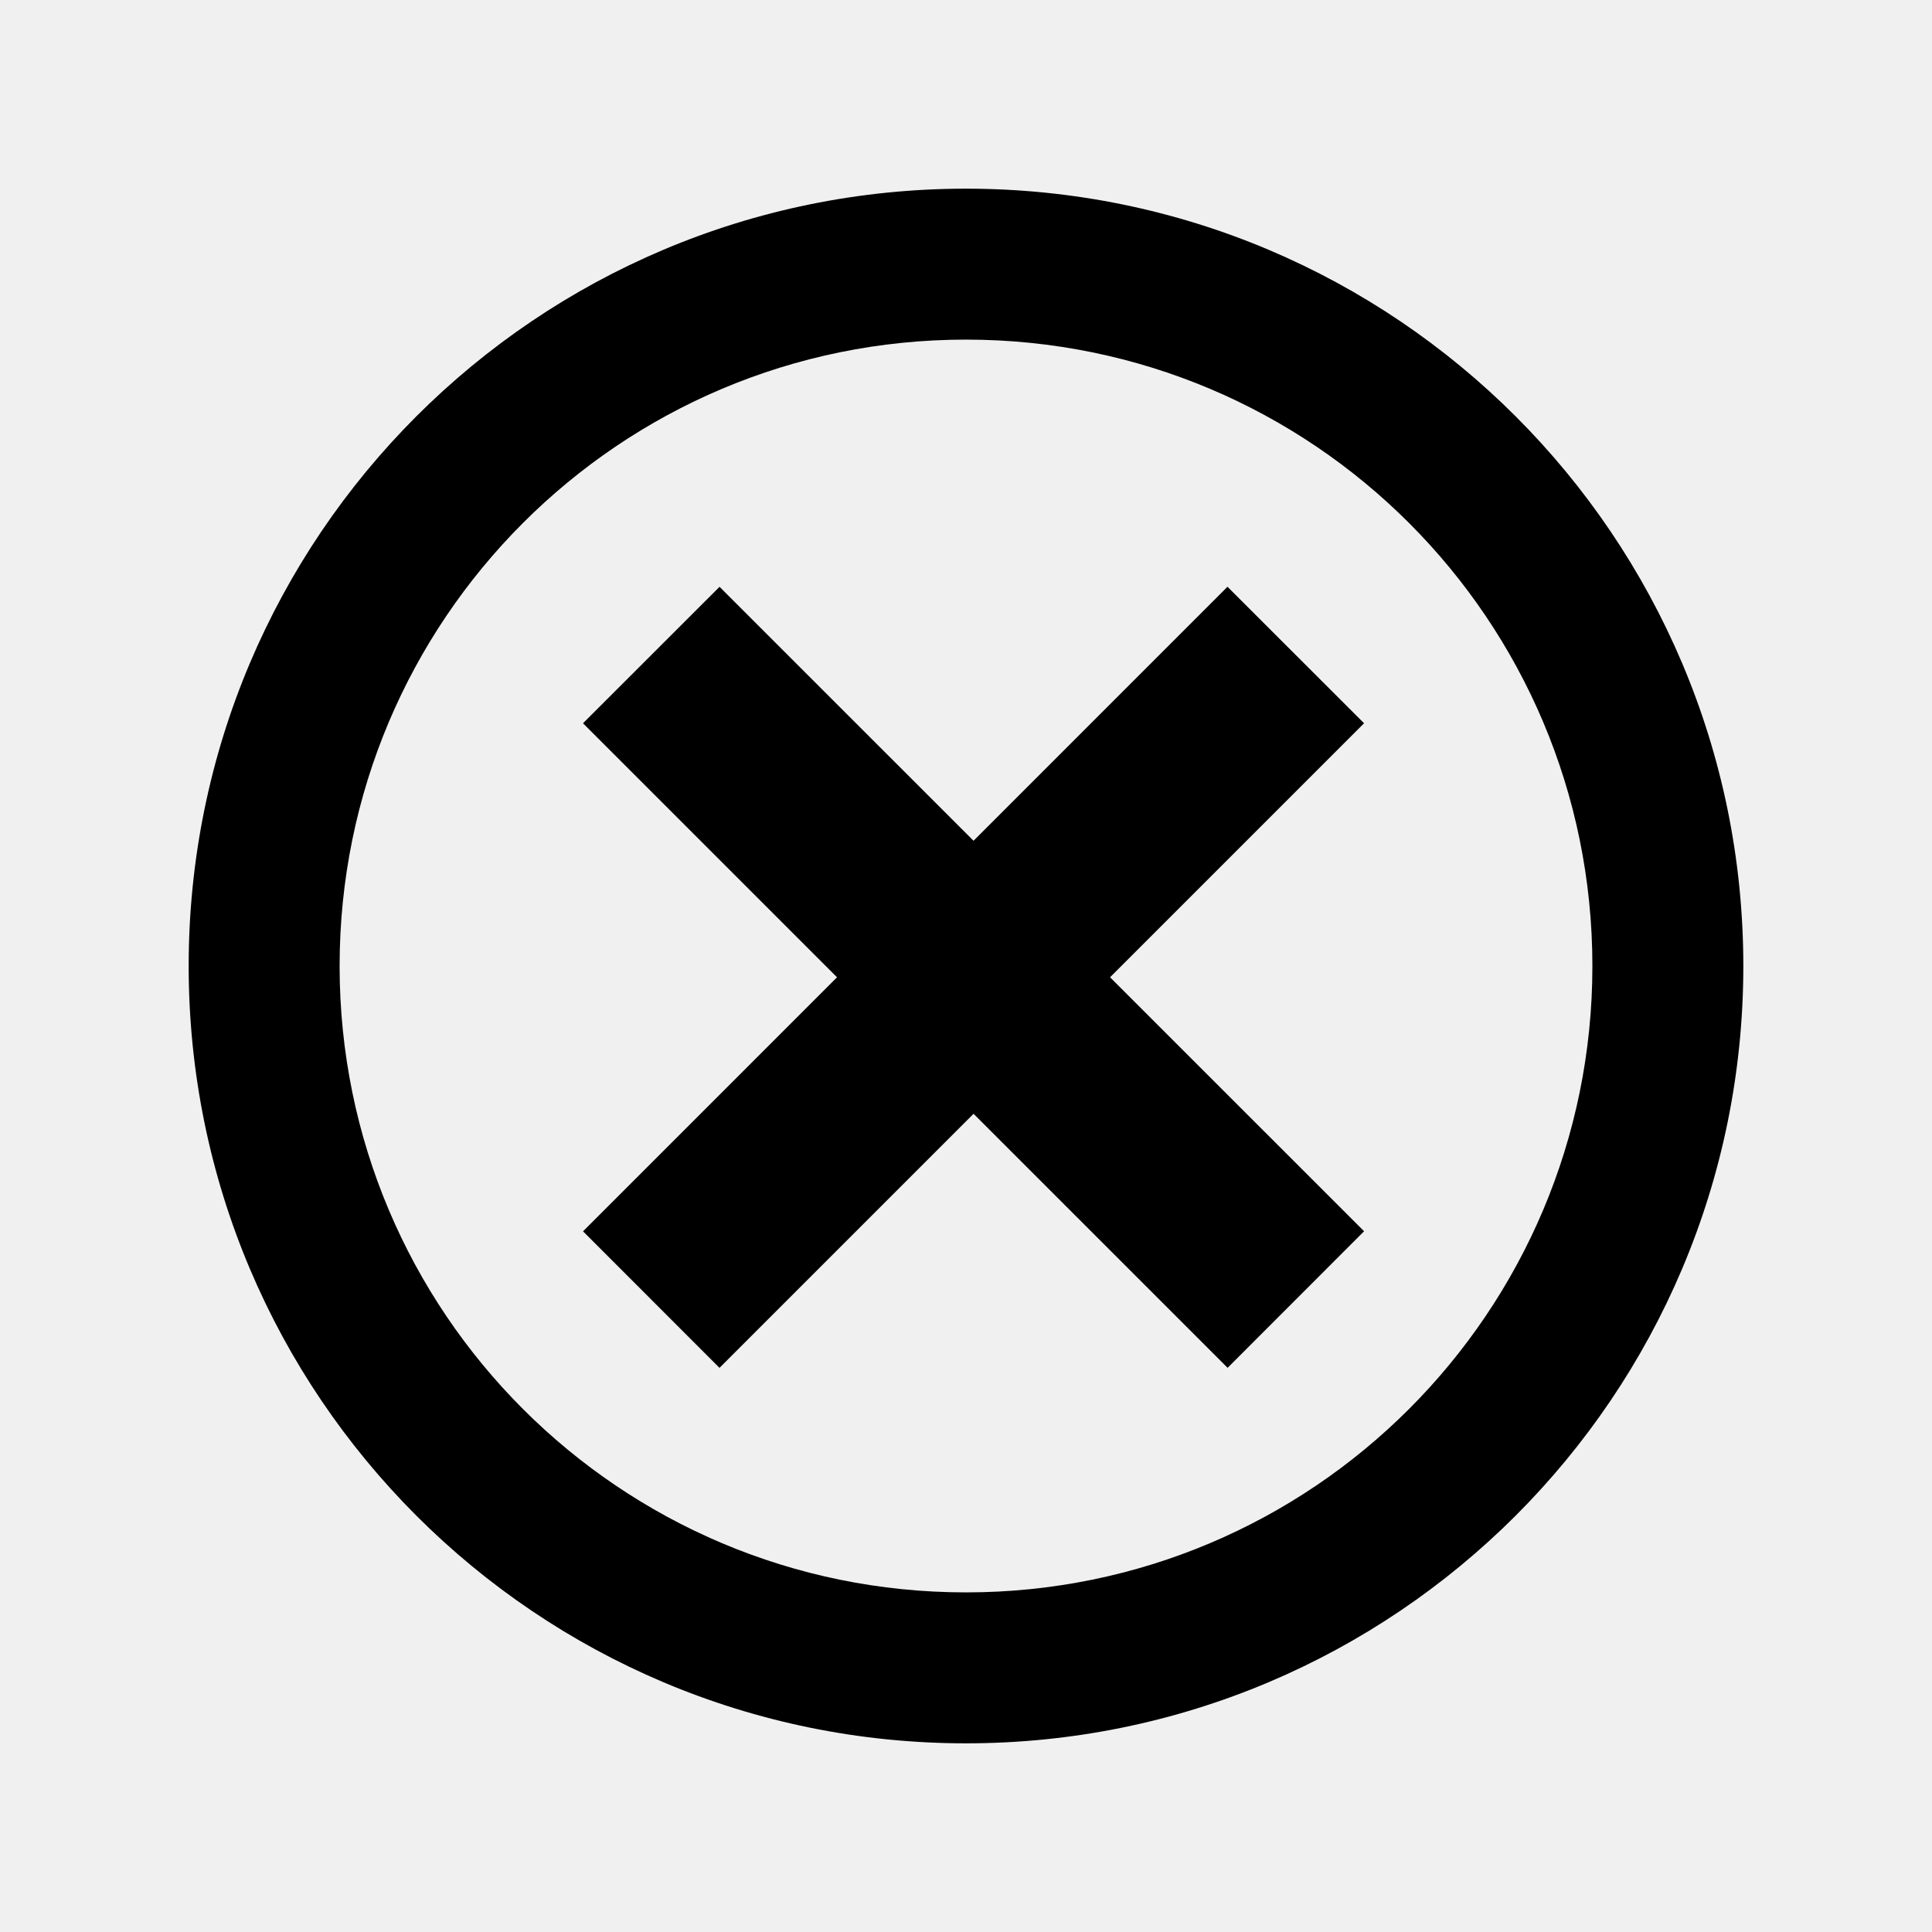
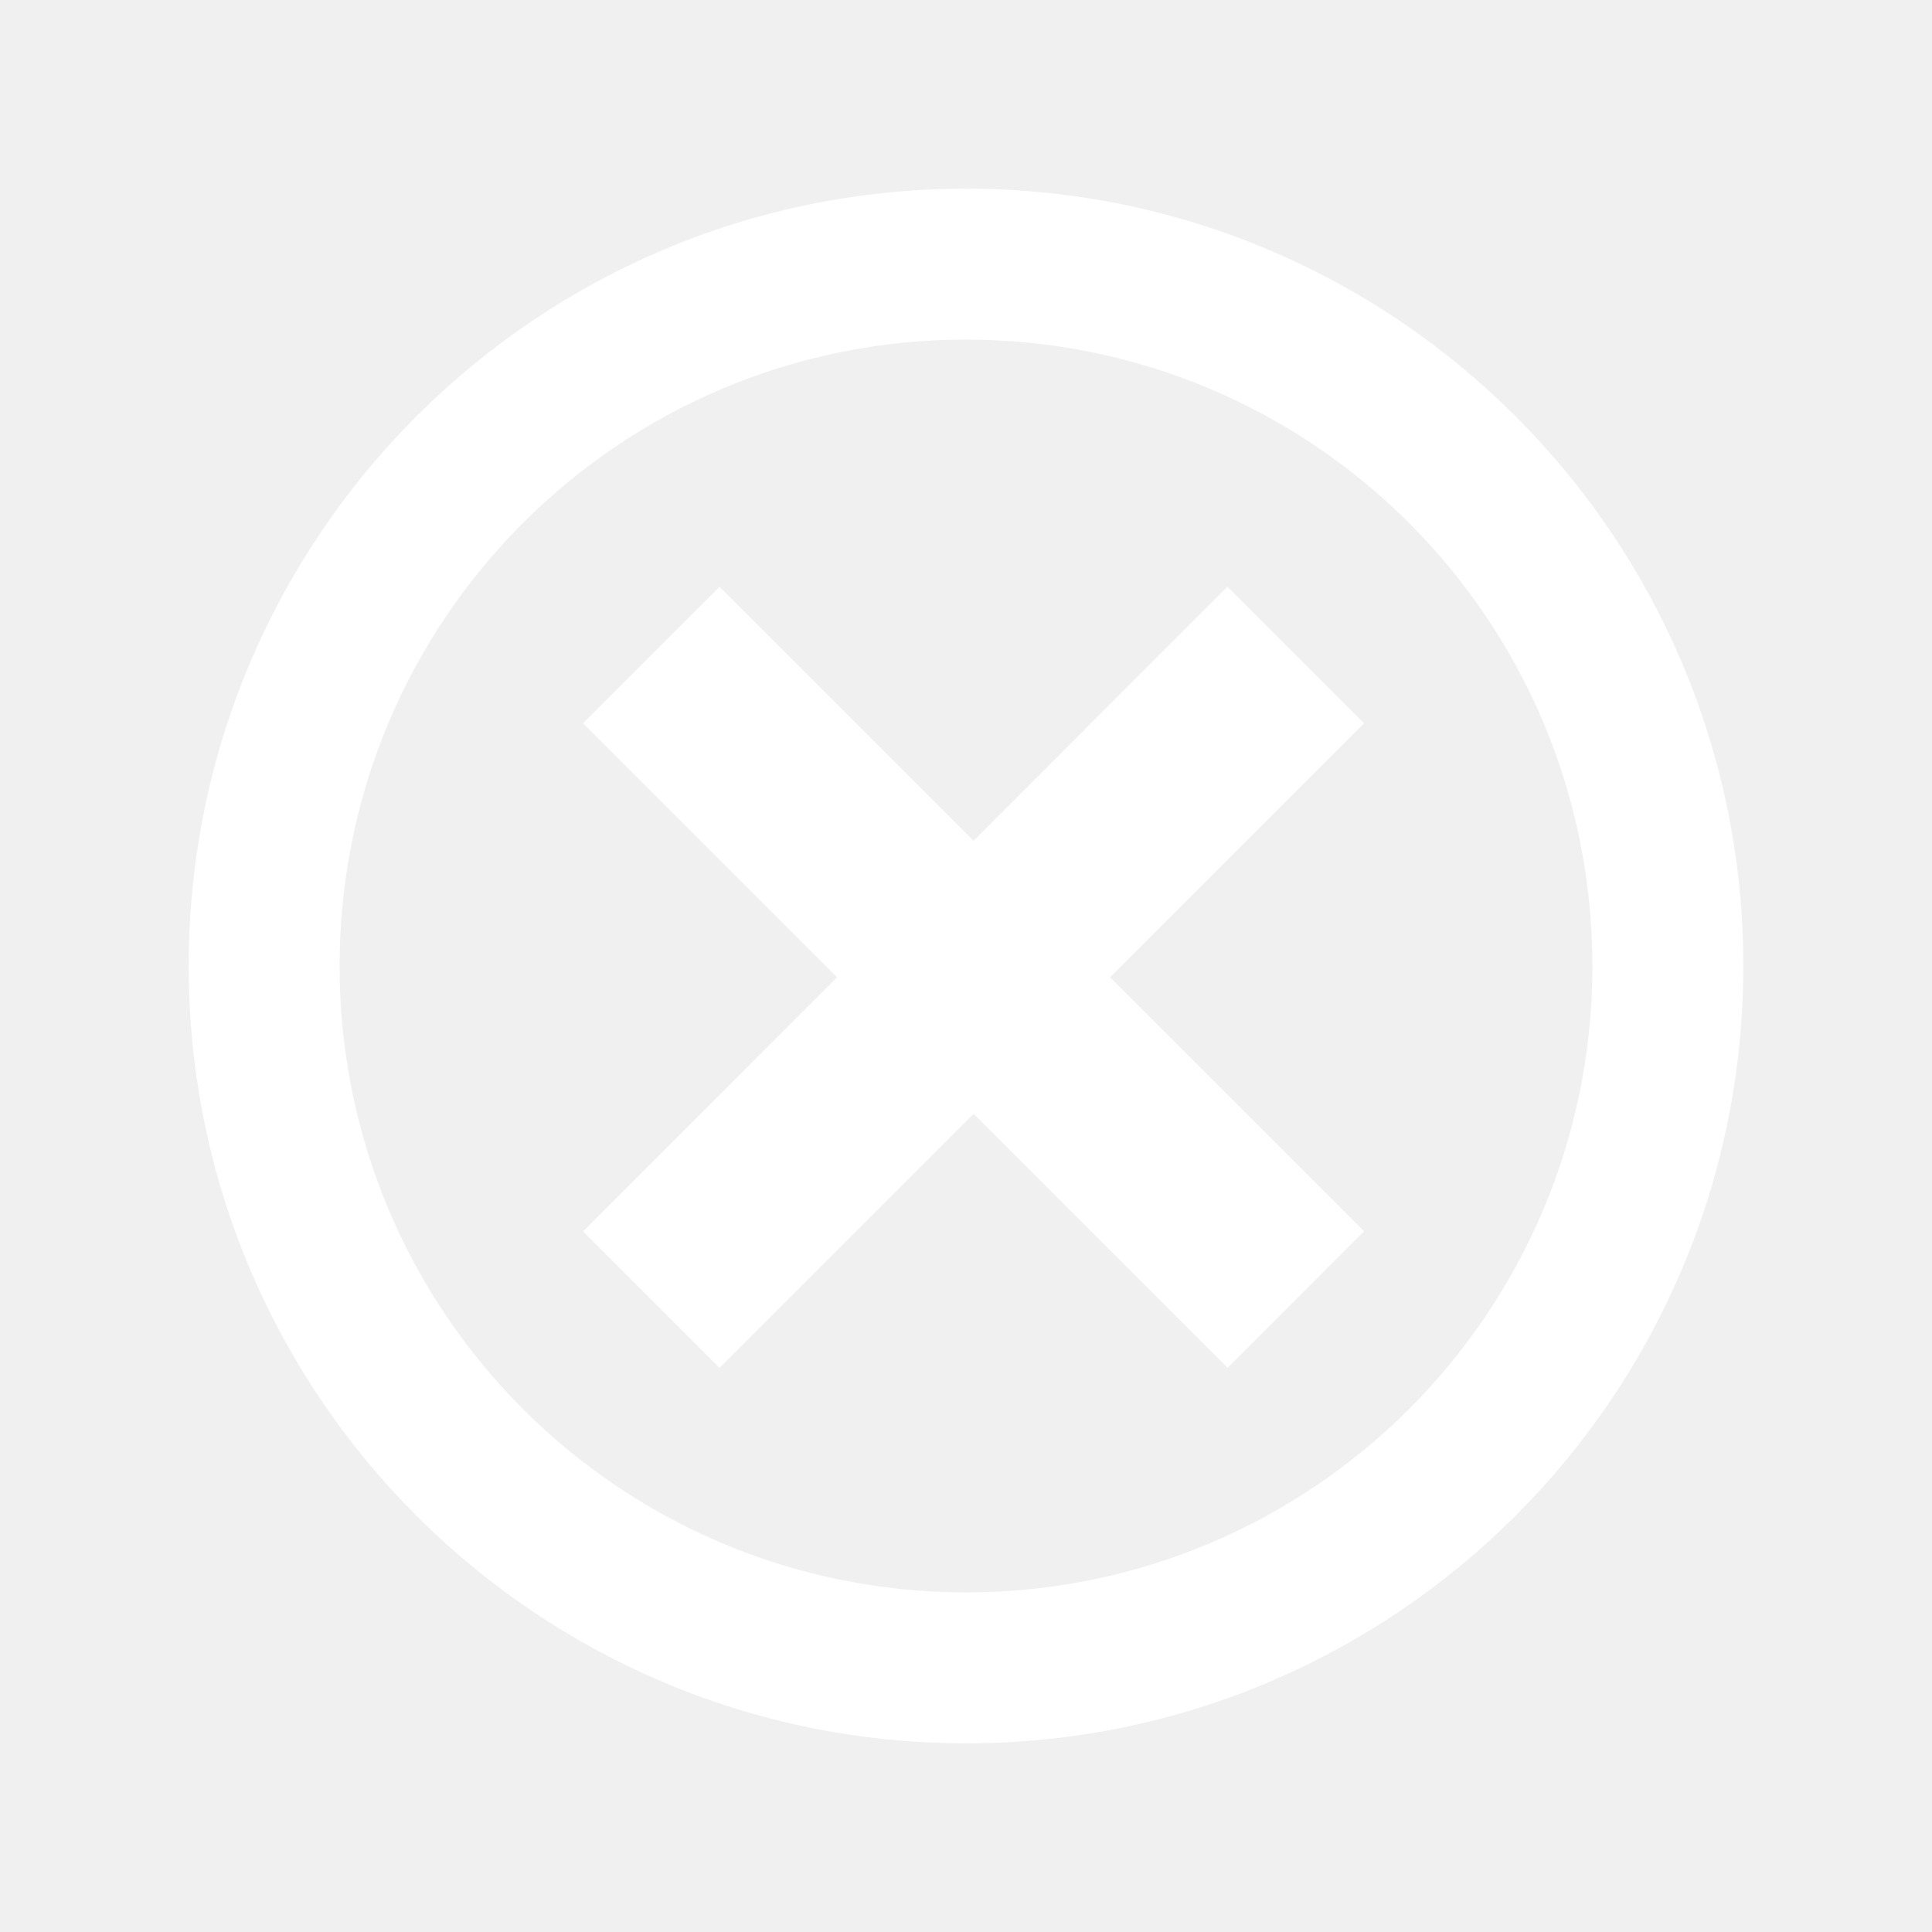
- <svg xmlns="http://www.w3.org/2000/svg" version="1.1" x="0px" y="0px" width="512px" height="512px" viewBox="0 0 512 512" enable-background="new 0 0 512 512" xml:space="preserve">
-   <path id="x-mark-4-icon" d="M462,256c0,113.771-92.229,206-206,206S50,369.771,50,256S142.229,50,256,50S462,142.229,462,256z    M422,256c0-91.755-74.258-166-166-166c-91.755,0-166,74.259-166,166c0,91.755,74.258,166,166,166C347.755,422,422,347.741,422,256z    M325.329,362.49l-67.327-67.324l-67.329,67.332l-36.164-36.186l67.314-67.322l-67.321-67.317l36.185-36.164l67.31,67.301   l67.3-67.309l36.193,36.17l-67.312,67.315l67.32,67.31L325.329,362.49z" />
+ <svg xmlns="http://www.w3.org/2000/svg" version="1.1" x="0px" y="0px" width="512px" height="512px" viewBox="0 0 512 512" enable-background="new 0 0 512 512" xml:space="preserve" id="svg3101">
+   <defs id="defs3106" />
+   <path id="x-mark-4-icon" d="M462,256c0,113.771-92.229,206-206,206S50,369.771,50,256S142.229,50,256,50S462,142.229,462,256z    M422,256c0-91.755-74.258-166-166-166c-91.755,0-166,74.259-166,166c0,91.755,74.258,166,166,166C347.755,422,422,347.741,422,256z    M325.329,362.49l-67.327-67.324l-67.329,67.332l-36.164-36.186l67.314-67.322l-67.321-67.317l36.185-36.164l67.31,67.301   l67.3-67.309l36.193,36.17l-67.312,67.315l67.32,67.31L325.329,362.49z" style="fill:#ffffff" />
</svg>
